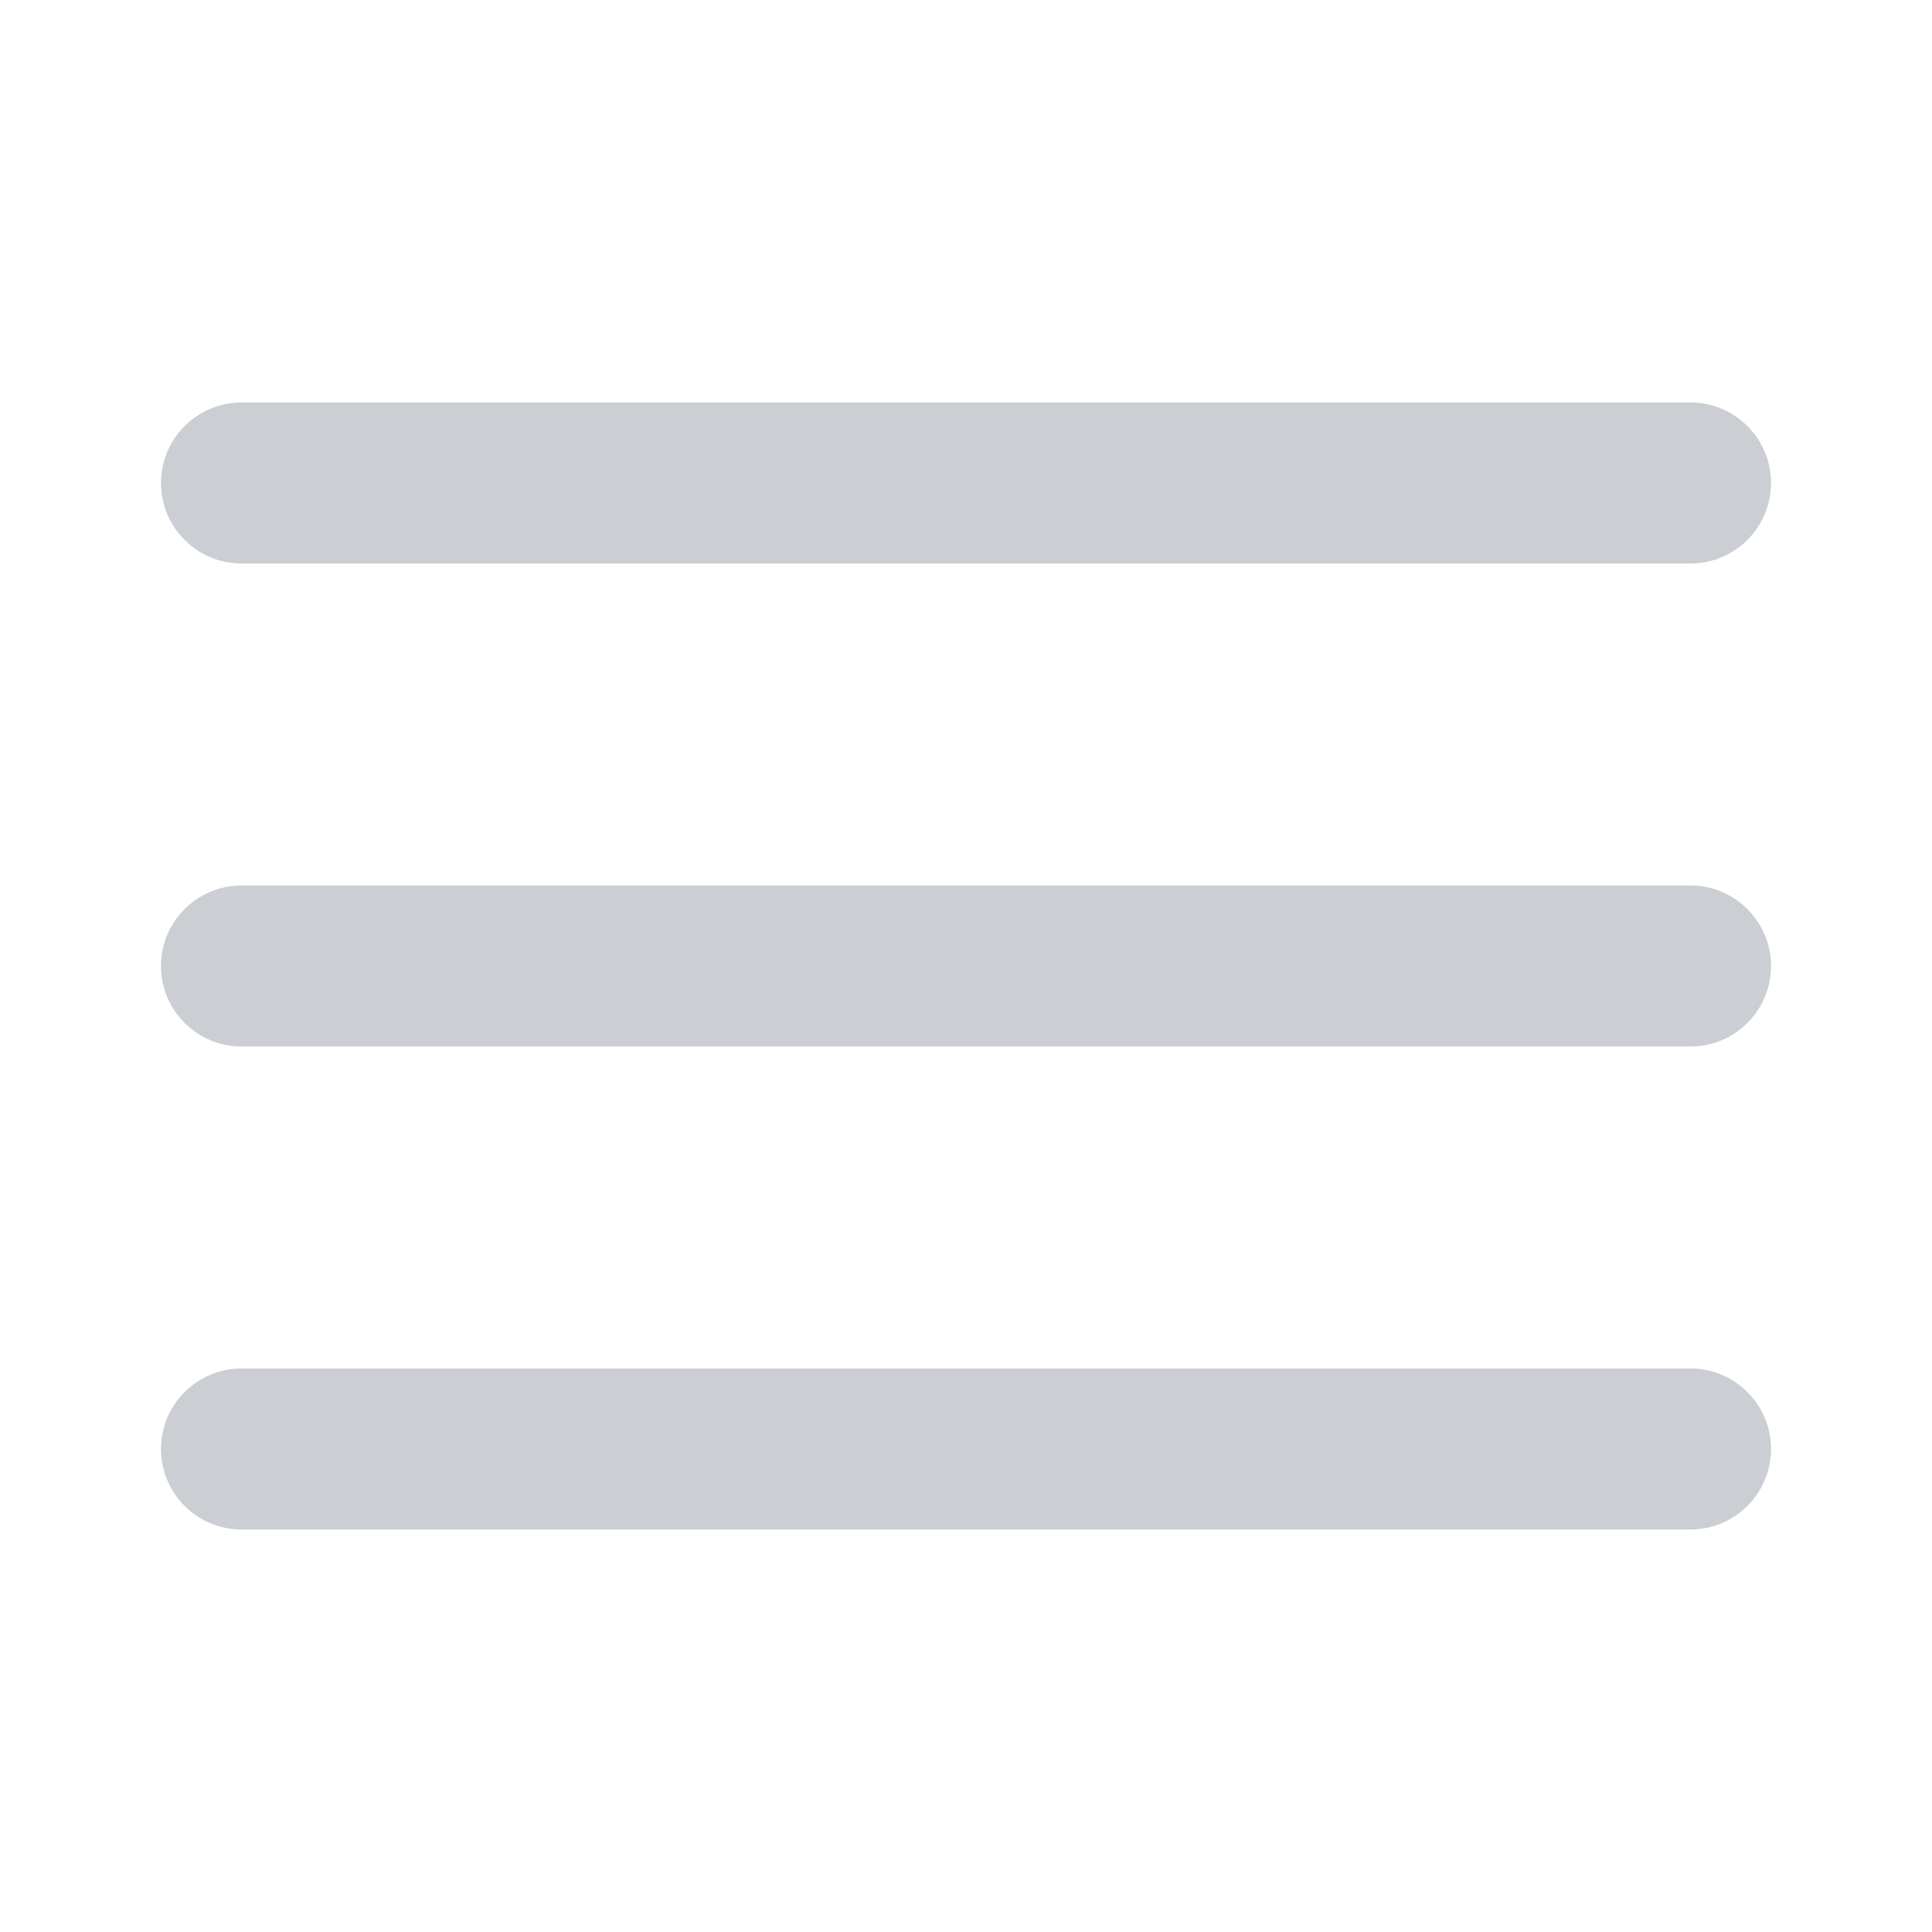
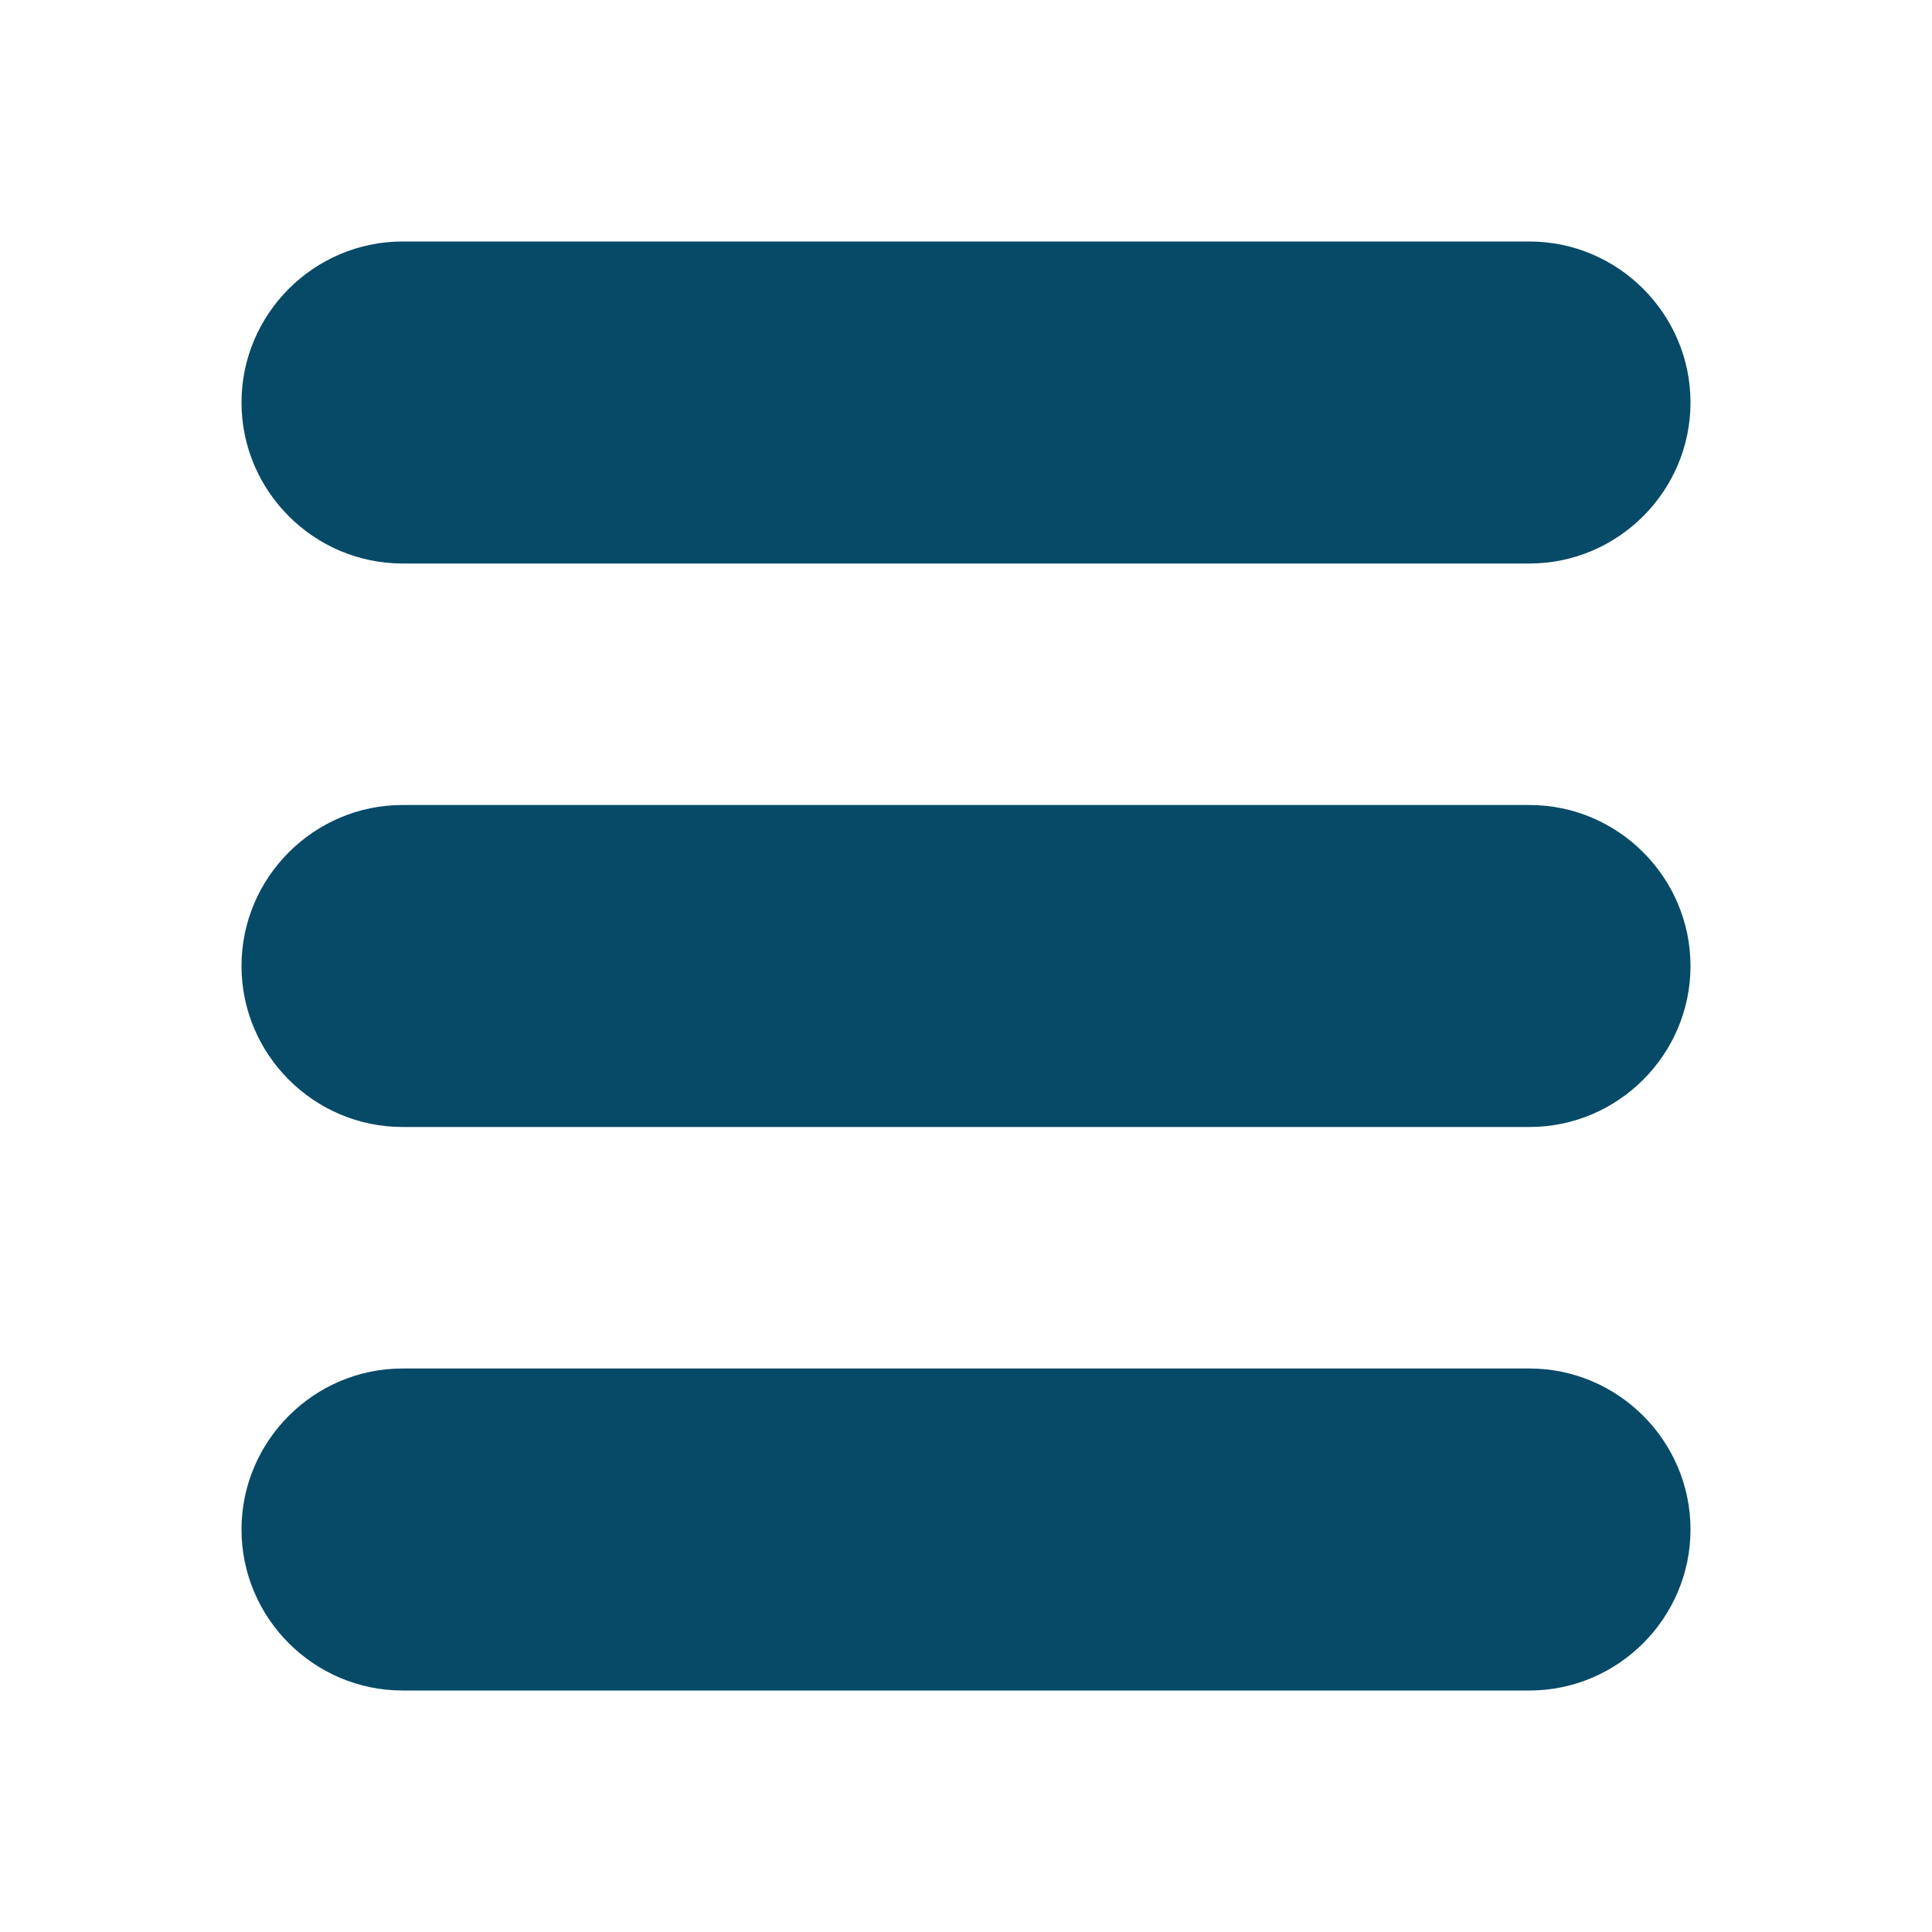
- <svg xmlns="http://www.w3.org/2000/svg" width="24" height="24" viewBox="0 0 24 24" fill="none">
-   <path fill-rule="evenodd" clip-rule="evenodd" d="M2 6C2 5.448 2.448 5 3 5H21C21.552 5 22 5.448 22 6C22 6.552 21.552 7 21 7H3C2.448 7 2 6.552 2 6Z" fill="#CBCED2" />
-   <path fill-rule="evenodd" clip-rule="evenodd" d="M2 12C2 11.448 2.448 11 3 11H21C21.552 11 22 11.448 22 12C22 12.552 21.552 13 21 13H3C2.448 13 2 12.552 2 12Z" fill="#CBCED2" />
-   <path fill-rule="evenodd" clip-rule="evenodd" d="M2 18C2 17.448 2.448 17 3 17H21C21.552 17 22 17.448 22 18C22 18.552 21.552 19 21 19H3C2.448 19 2 18.552 2 18Z" fill="#CBCED2" />
+ <svg xmlns="http://www.w3.org/2000/svg" viewBox="0,0,256,256" width="24px" height="24px" fill-rule="nonzero">
+   <g fill="#074a68" fill-rule="nonzero" stroke="none" stroke-width="1" stroke-linecap="butt" stroke-linejoin="miter" stroke-miterlimit="10" stroke-dasharray="" stroke-dashoffset="0" font-family="none" font-weight="none" font-size="none" text-anchor="none" style="mix-blend-mode: normal">
+     <g transform="scale(10.66667,10.66667)">
+       <path d="M5,7h2h12c1.1,0 2,-0.9 2,-2c0,-1.1 -0.9,-2 -2,-2h-12h-2c-1.1,0 -2,0.9 -2,2c0,1.1 0.9,2 2,2z" />
+       <path d="M19,10h-3h-11c-1.1,0 -2,0.9 -2,2c0,1.1 0.9,2 2,2h11h3c1.1,0 2,-0.9 2,-2c0,-1.1 -0.9,-2 -2,-2z" />
+       <path d="M19,17h-6h-8c-1.1,0 -2,0.9 -2,2c0,1.1 0.9,2 2,2h8h6c1.1,0 2,-0.9 2,-2c0,-1.1 -0.9,-2 -2,-2z" />
+     </g>
+   </g>
</svg>
